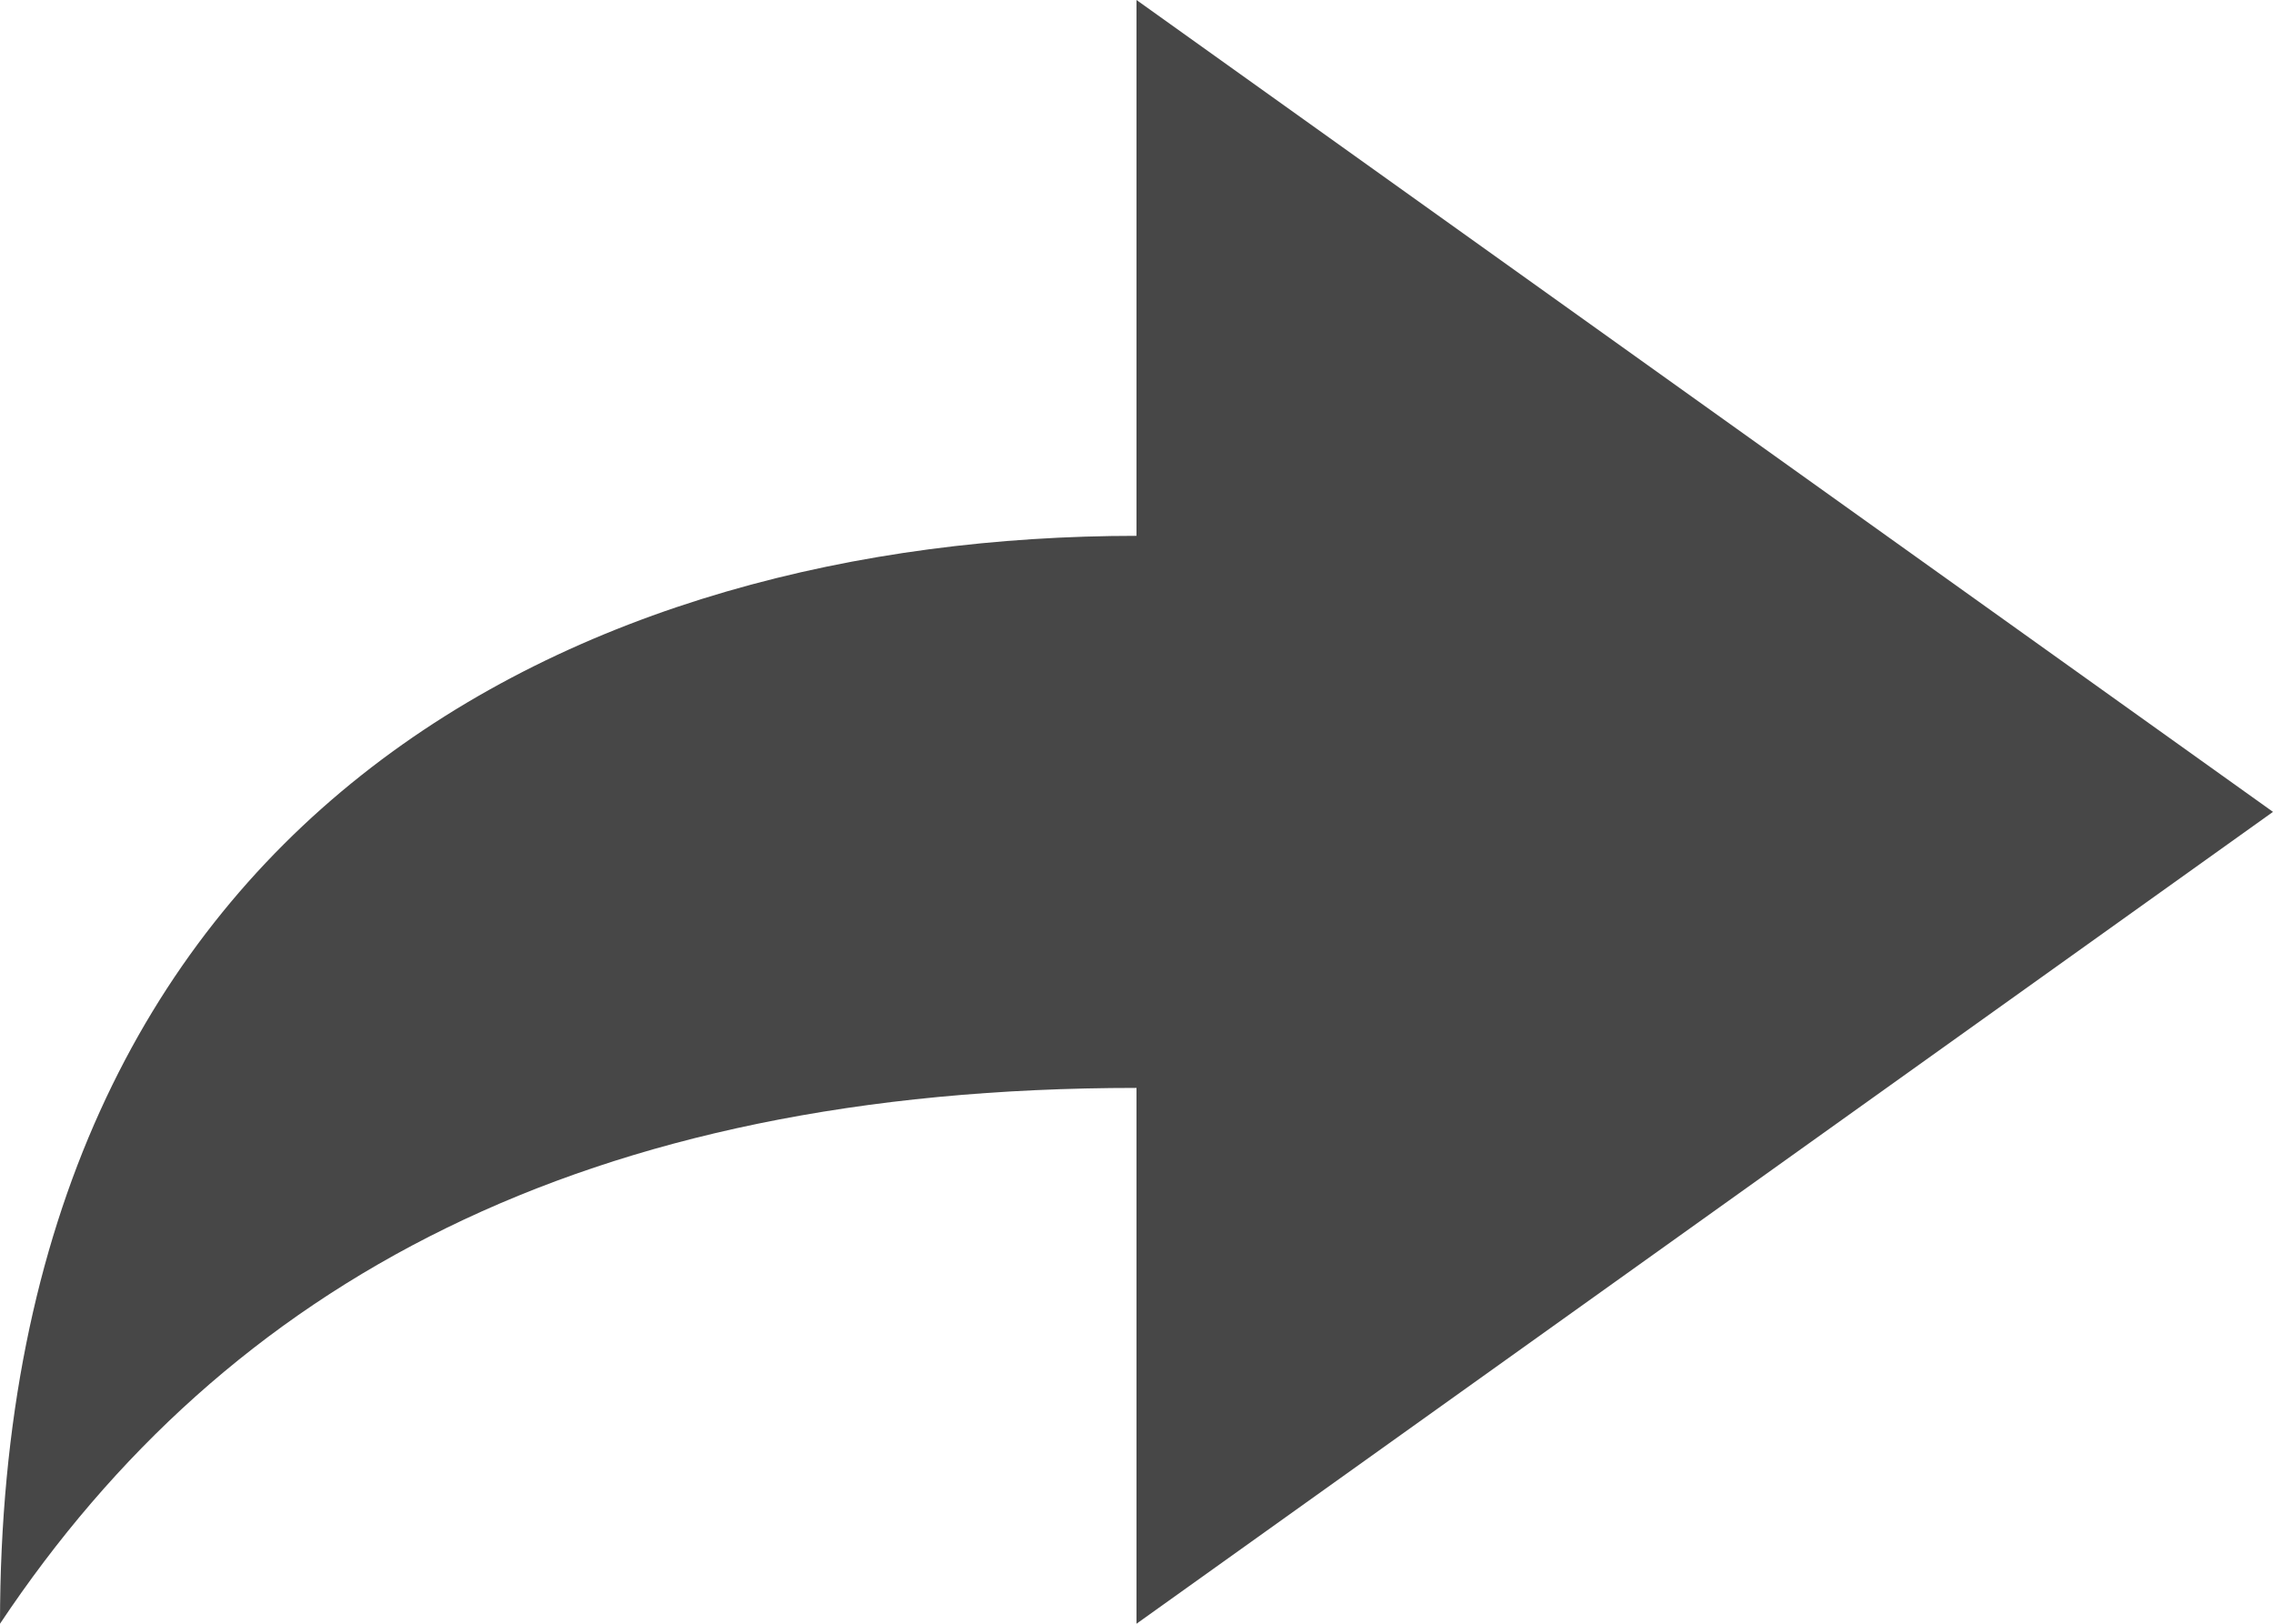
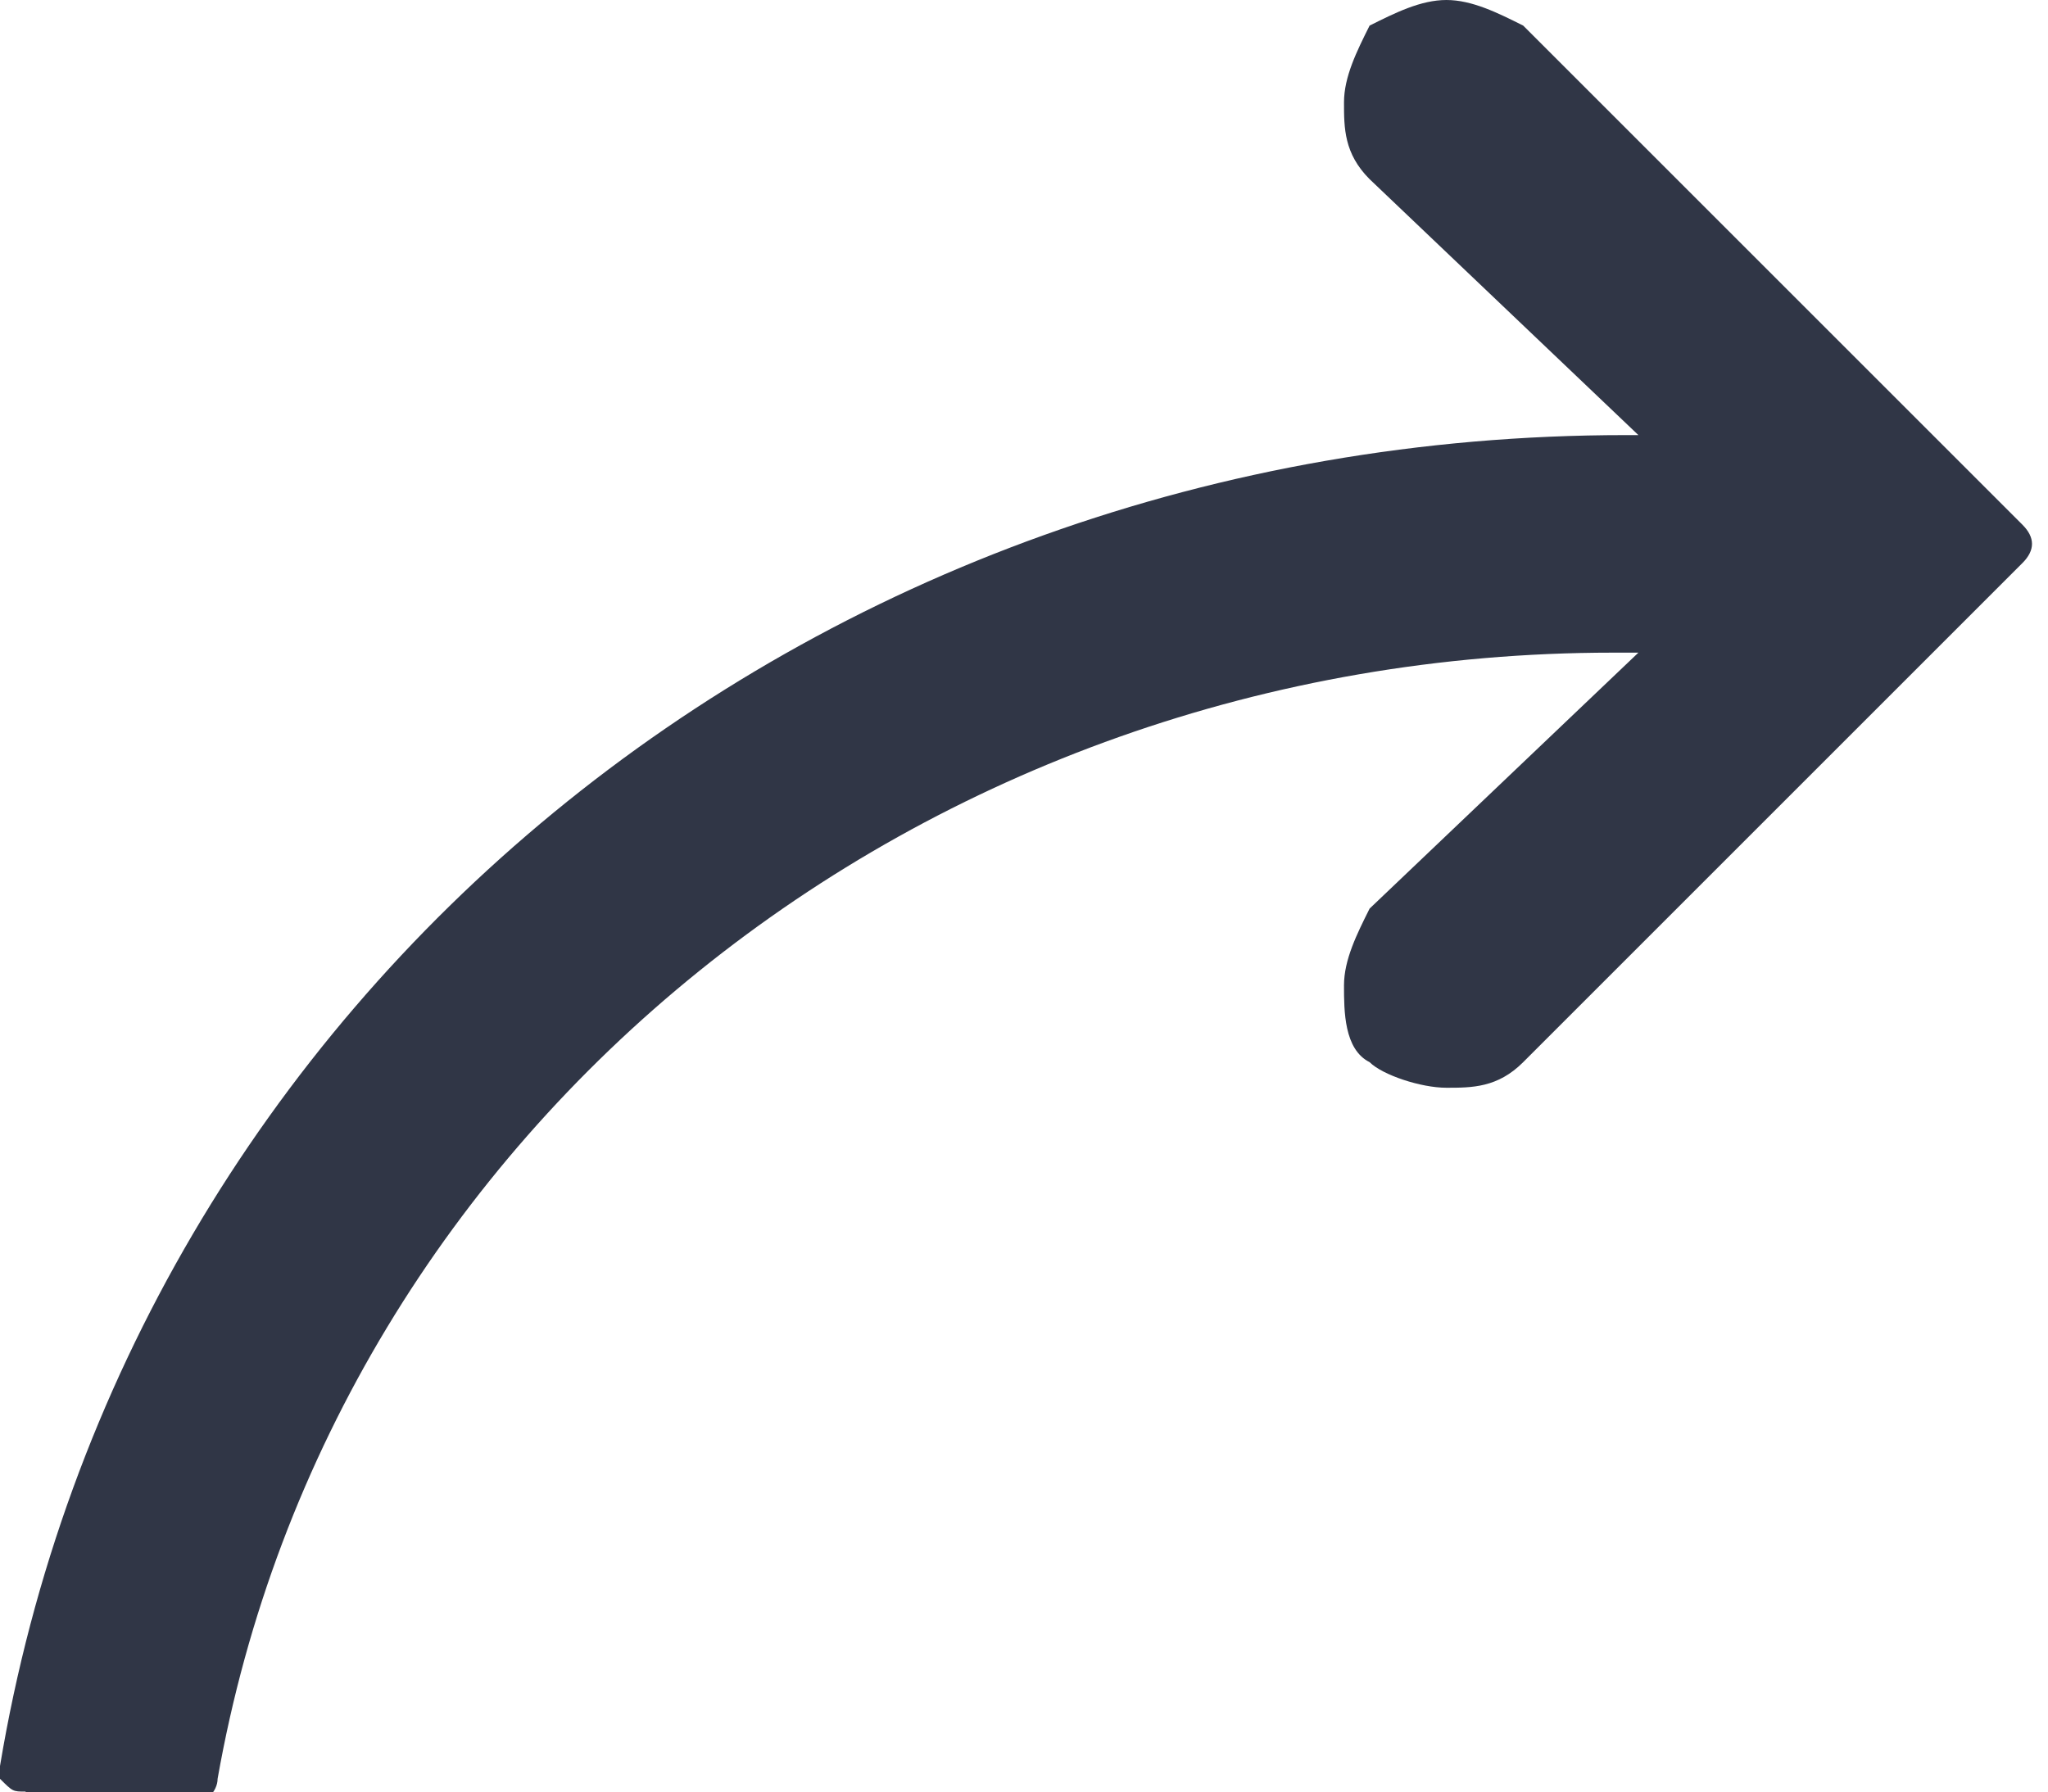
- <svg xmlns="http://www.w3.org/2000/svg" width="14" height="10" viewBox="0 0 14 10" enable-background="new 0 0 14 10">
-   <g>
-     <path fill="#474747" d="m7 0l7 5-7 5v-3.3c-3.4 0-5.6 1.2-7 3.3 0-5 3.6-6.7 7-6.7 0-.8 0-2.6 0-3.3" />
-   </g>
+ <svg xmlns="http://www.w3.org/2000/svg" version="1.1" id="Layer_1" x="0px" y="0px" width="16px" height="14px" viewBox="-297 390 16 14" style="enable-background:new -297 390 16 14;" xml:space="preserve">
+   <style type="text/css">
+ 	.st0{fill:#303646;enable-background:new    ;}
+ </style>
+   <path class="st0" d="M-296.8,404c-0.1,0-0.1,0-0.2-0.1c0,0-0.1-0.1,0-0.1c1-6,6.3-10.4,12.7-10.4h0.1l-2.1-2  c-0.2-0.2-0.2-0.4-0.2-0.6s0.1-0.4,0.2-0.6c0.2-0.1,0.4-0.2,0.6-0.2c0.2,0,0.4,0.1,0.6,0.2l3.9,3.9c0.1,0.1,0.1,0.2,0,0.3l-3.9,3.9  c-0.2,0.2-0.4,0.2-0.6,0.2c-0.2,0-0.5-0.1-0.6-0.2c-0.2-0.1-0.2-0.4-0.2-0.6c0-0.2,0.1-0.4,0.2-0.6l2.1-2l-0.2,0  c-5.4,0-10,3.7-10.9,8.8c0,0.1-0.1,0.2-0.2,0.2H-296.8z" />
</svg>
